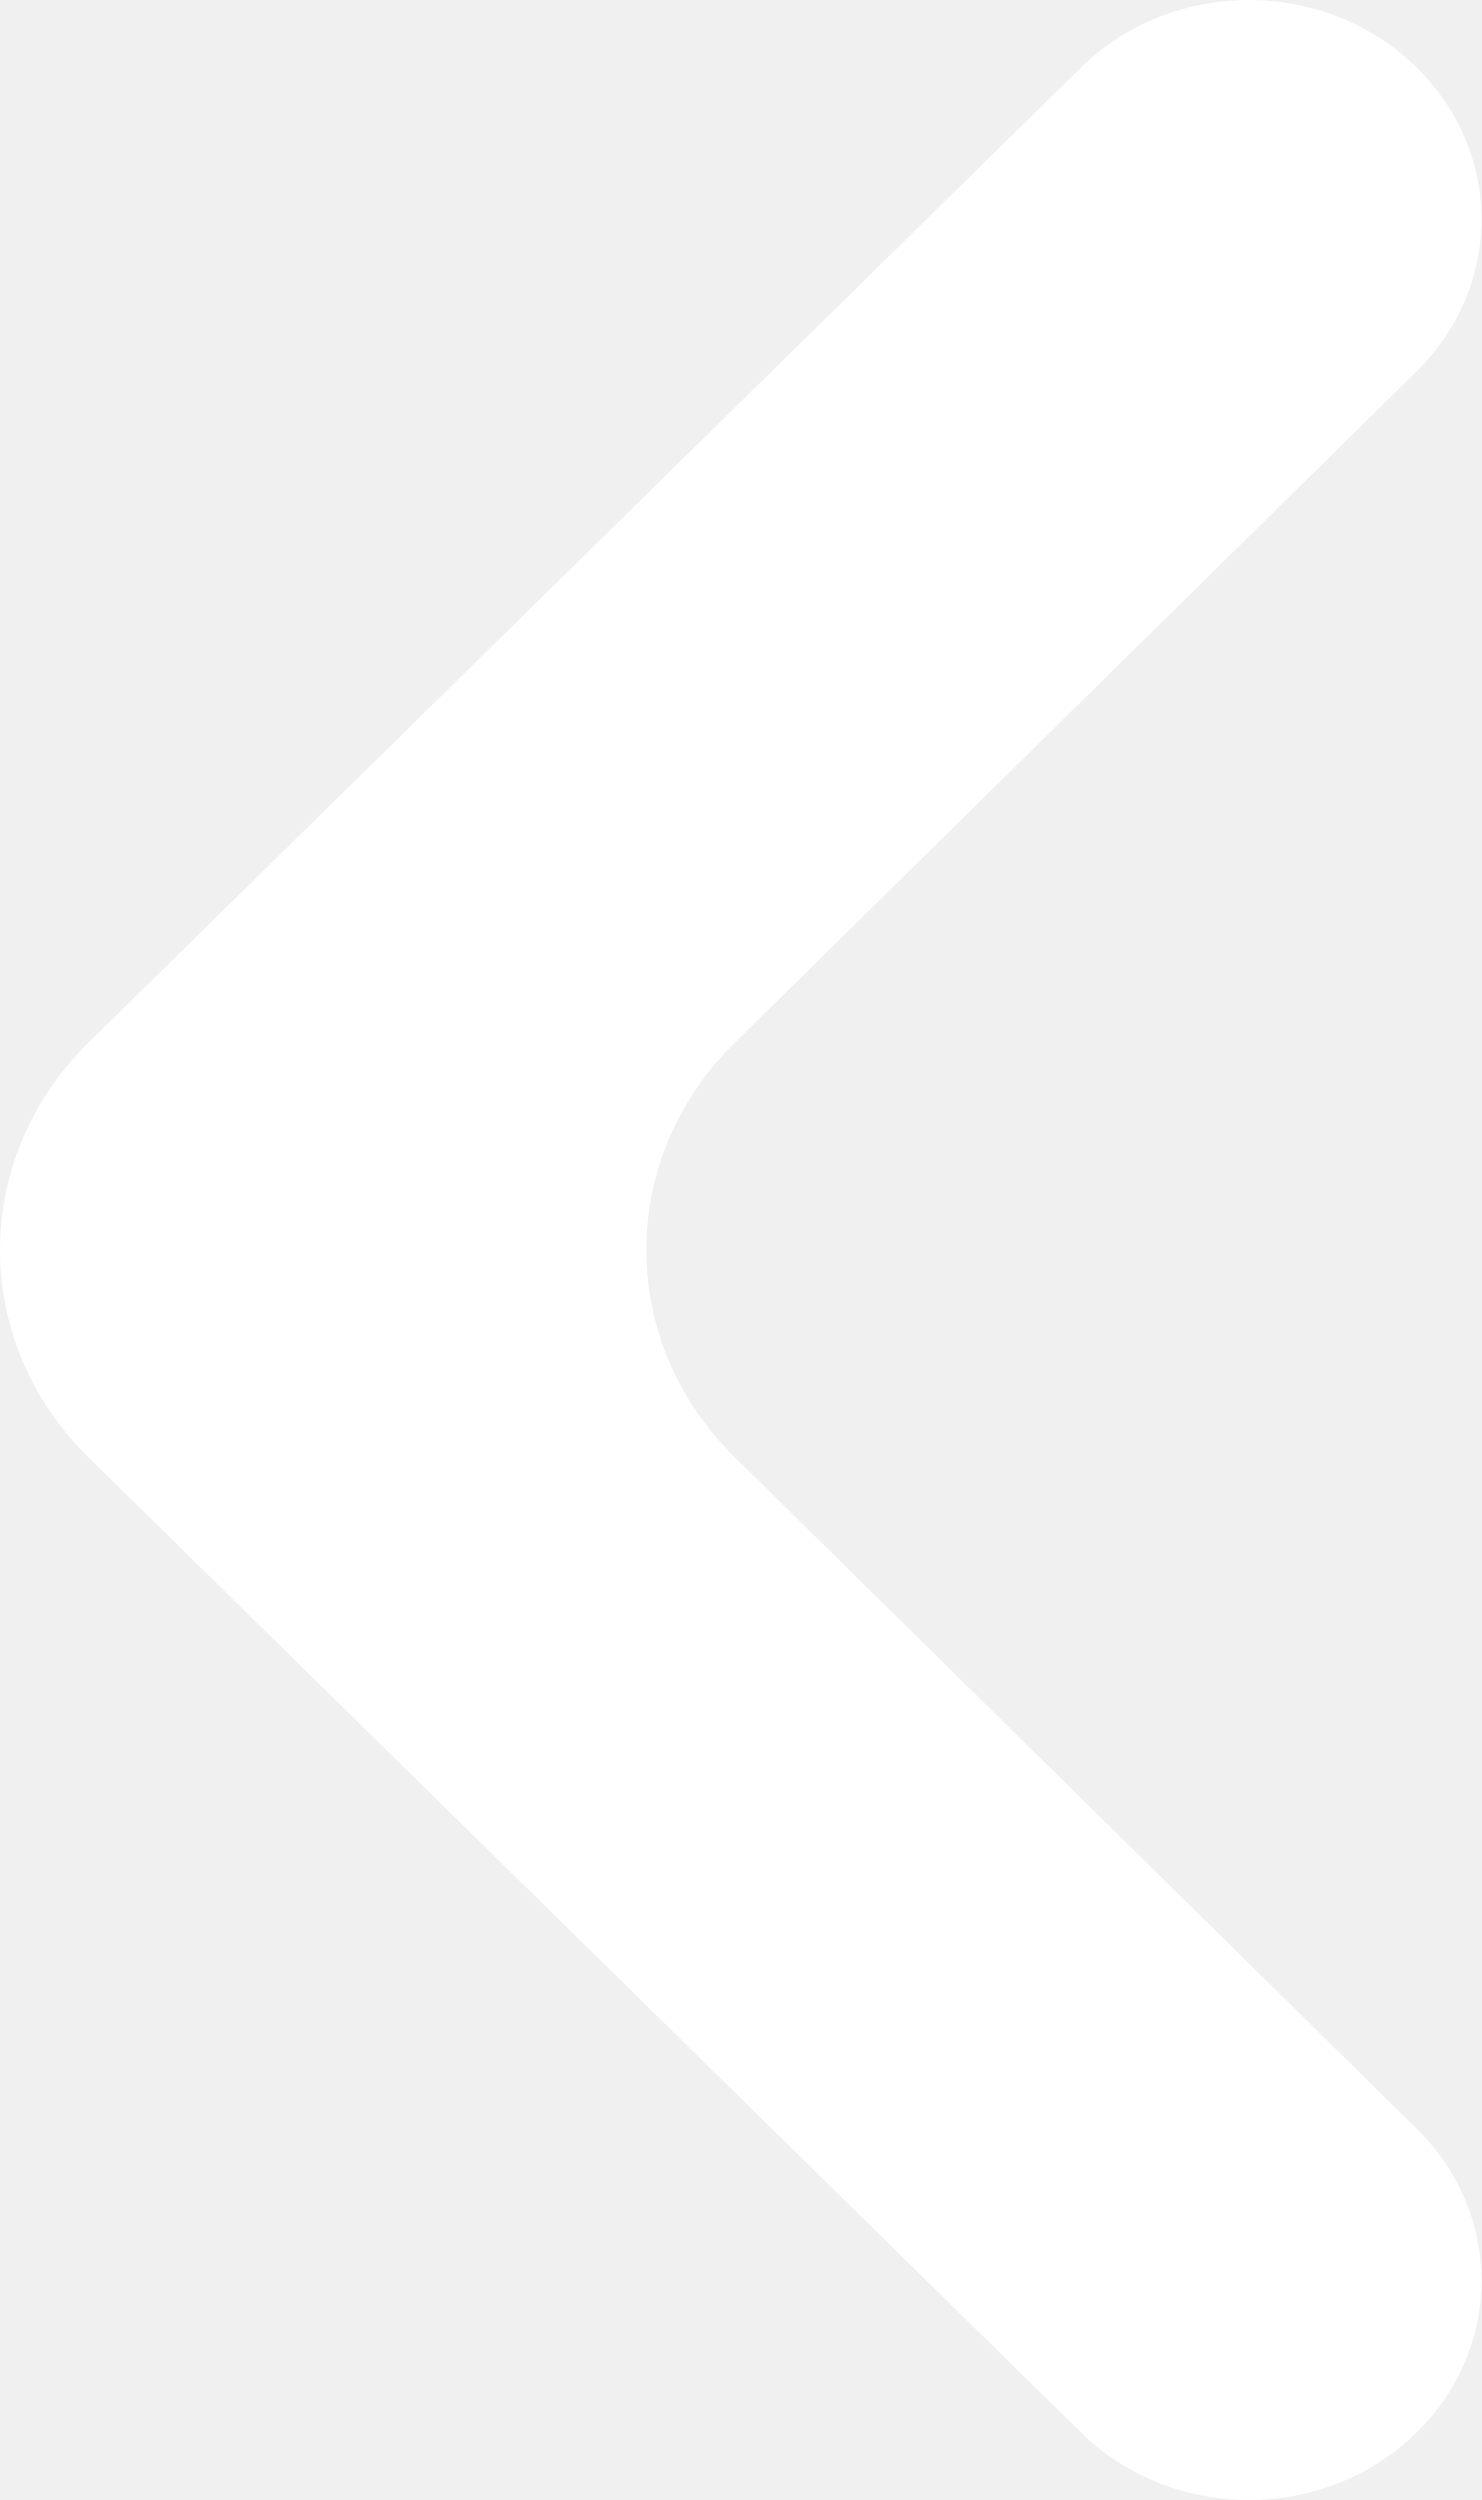
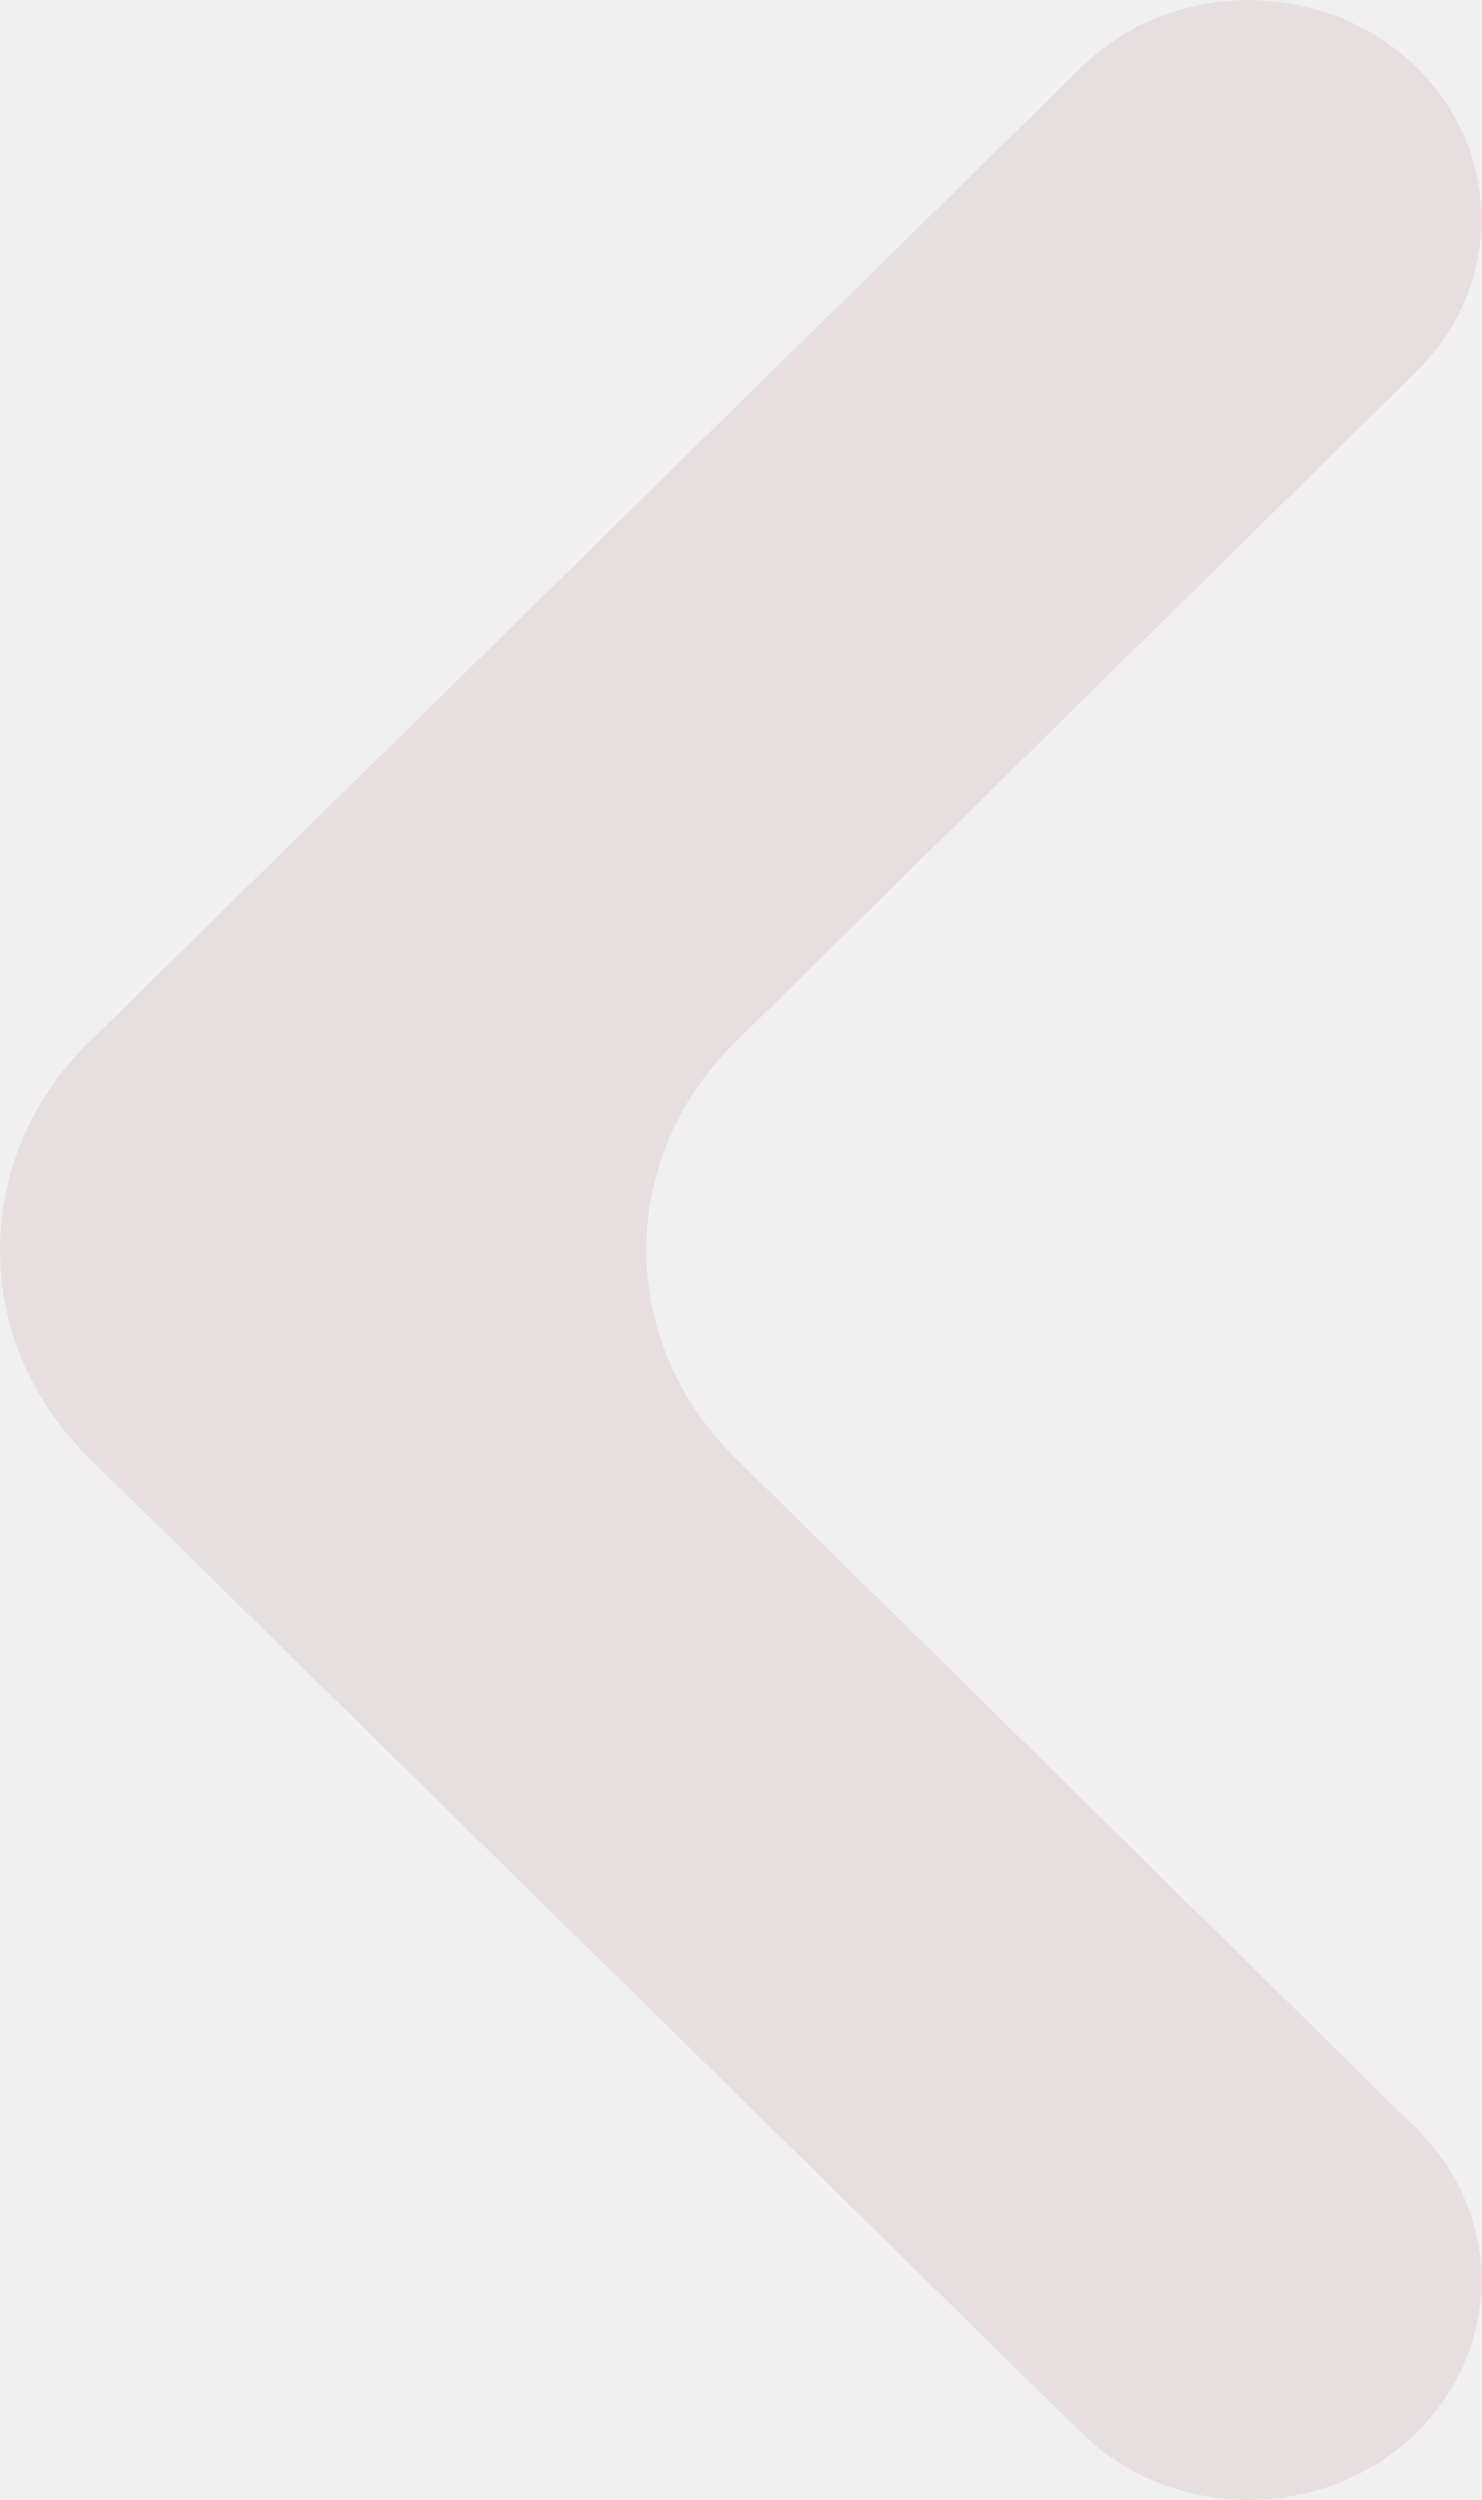
<svg xmlns="http://www.w3.org/2000/svg" width="16" height="27" viewBox="0 0 16 27" fill="none">
-   <path d="M15.302 4.008C16.233 3.091 16.233 1.645 15.3 0.729C14.311 -0.243 12.663 -0.243 11.675 0.729L0.955 11.261C-0.318 12.512 -0.318 14.488 0.955 15.739L11.675 26.271C12.663 27.243 14.311 27.243 15.3 26.271C16.233 25.355 16.233 23.909 15.302 22.992L7.934 15.737C6.663 14.486 6.663 12.514 7.934 11.263L15.302 4.008Z" fill="white" />
+   <path d="M15.302 4.008C16.233 3.091 16.233 1.645 15.3 0.729C14.311 -0.243 12.663 -0.243 11.675 0.729L0.955 11.261C-0.318 12.512 -0.318 14.488 0.955 15.739L11.675 26.271C12.663 27.243 14.311 27.243 15.3 26.271C16.233 25.355 16.233 23.909 15.302 22.992L7.934 15.737C6.663 14.486 6.663 12.514 7.934 11.263L15.302 4.008Z" fill="rgb(231, 223, 223)" />
</svg>
